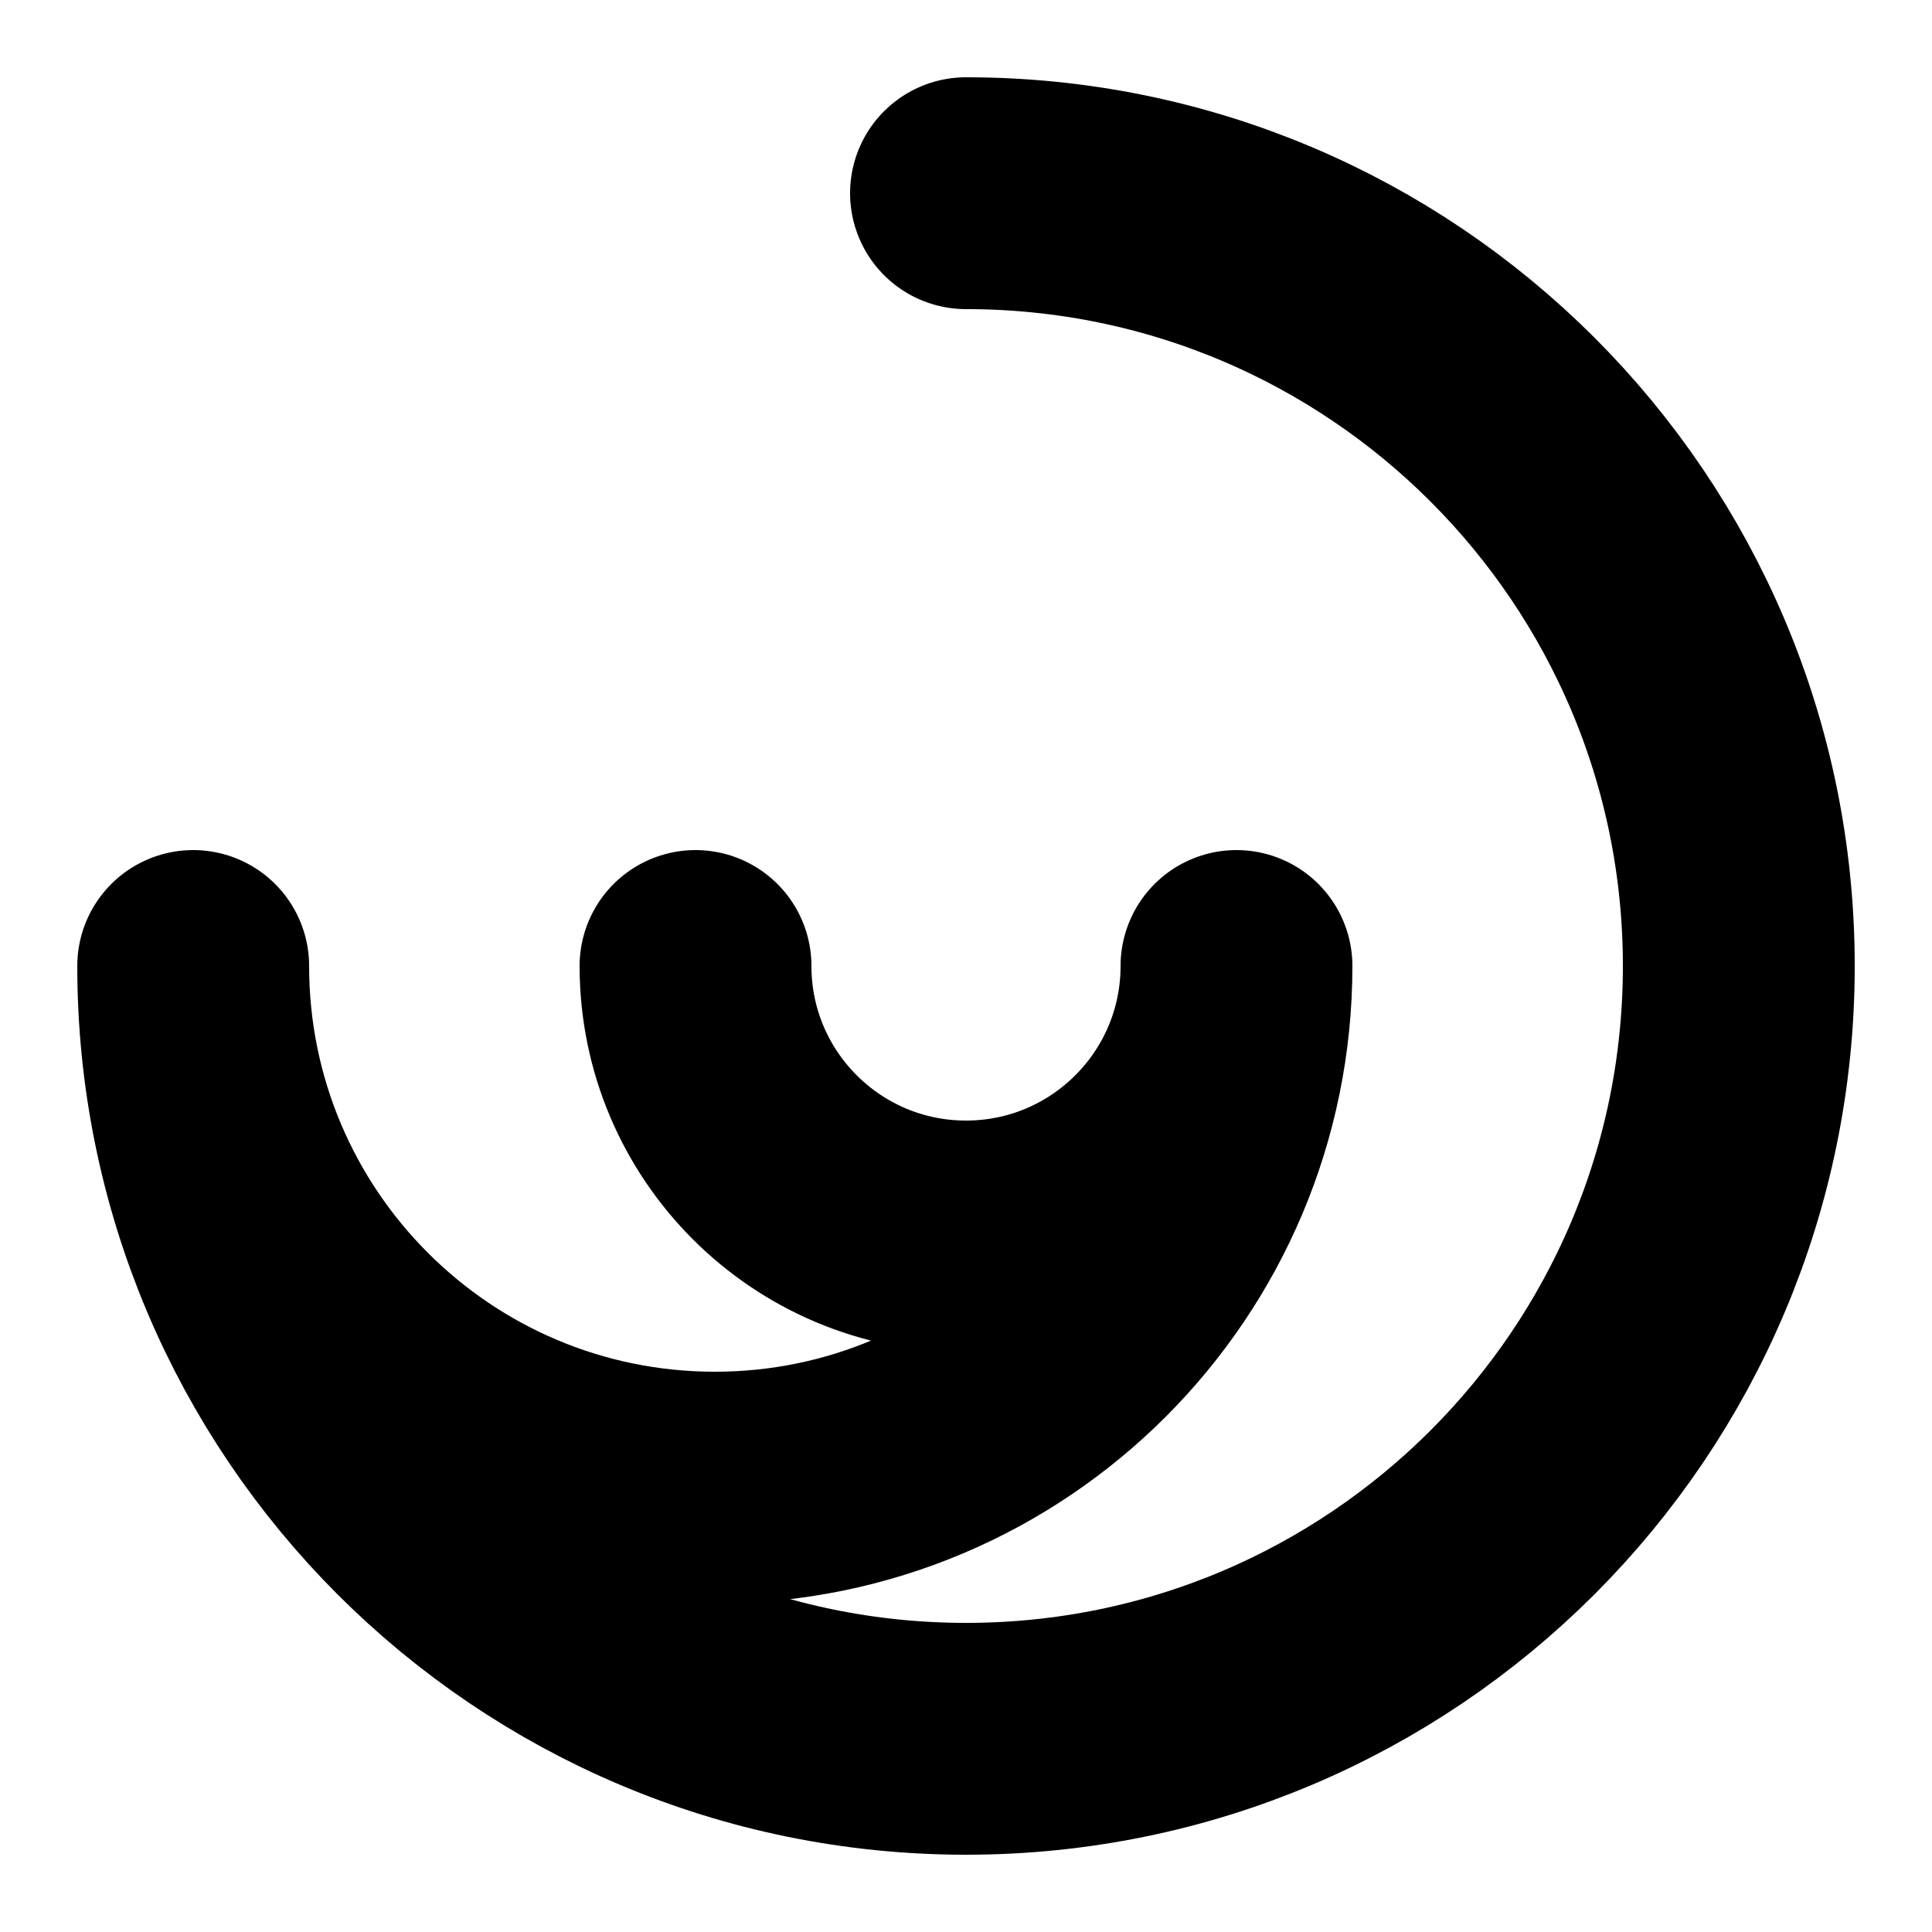
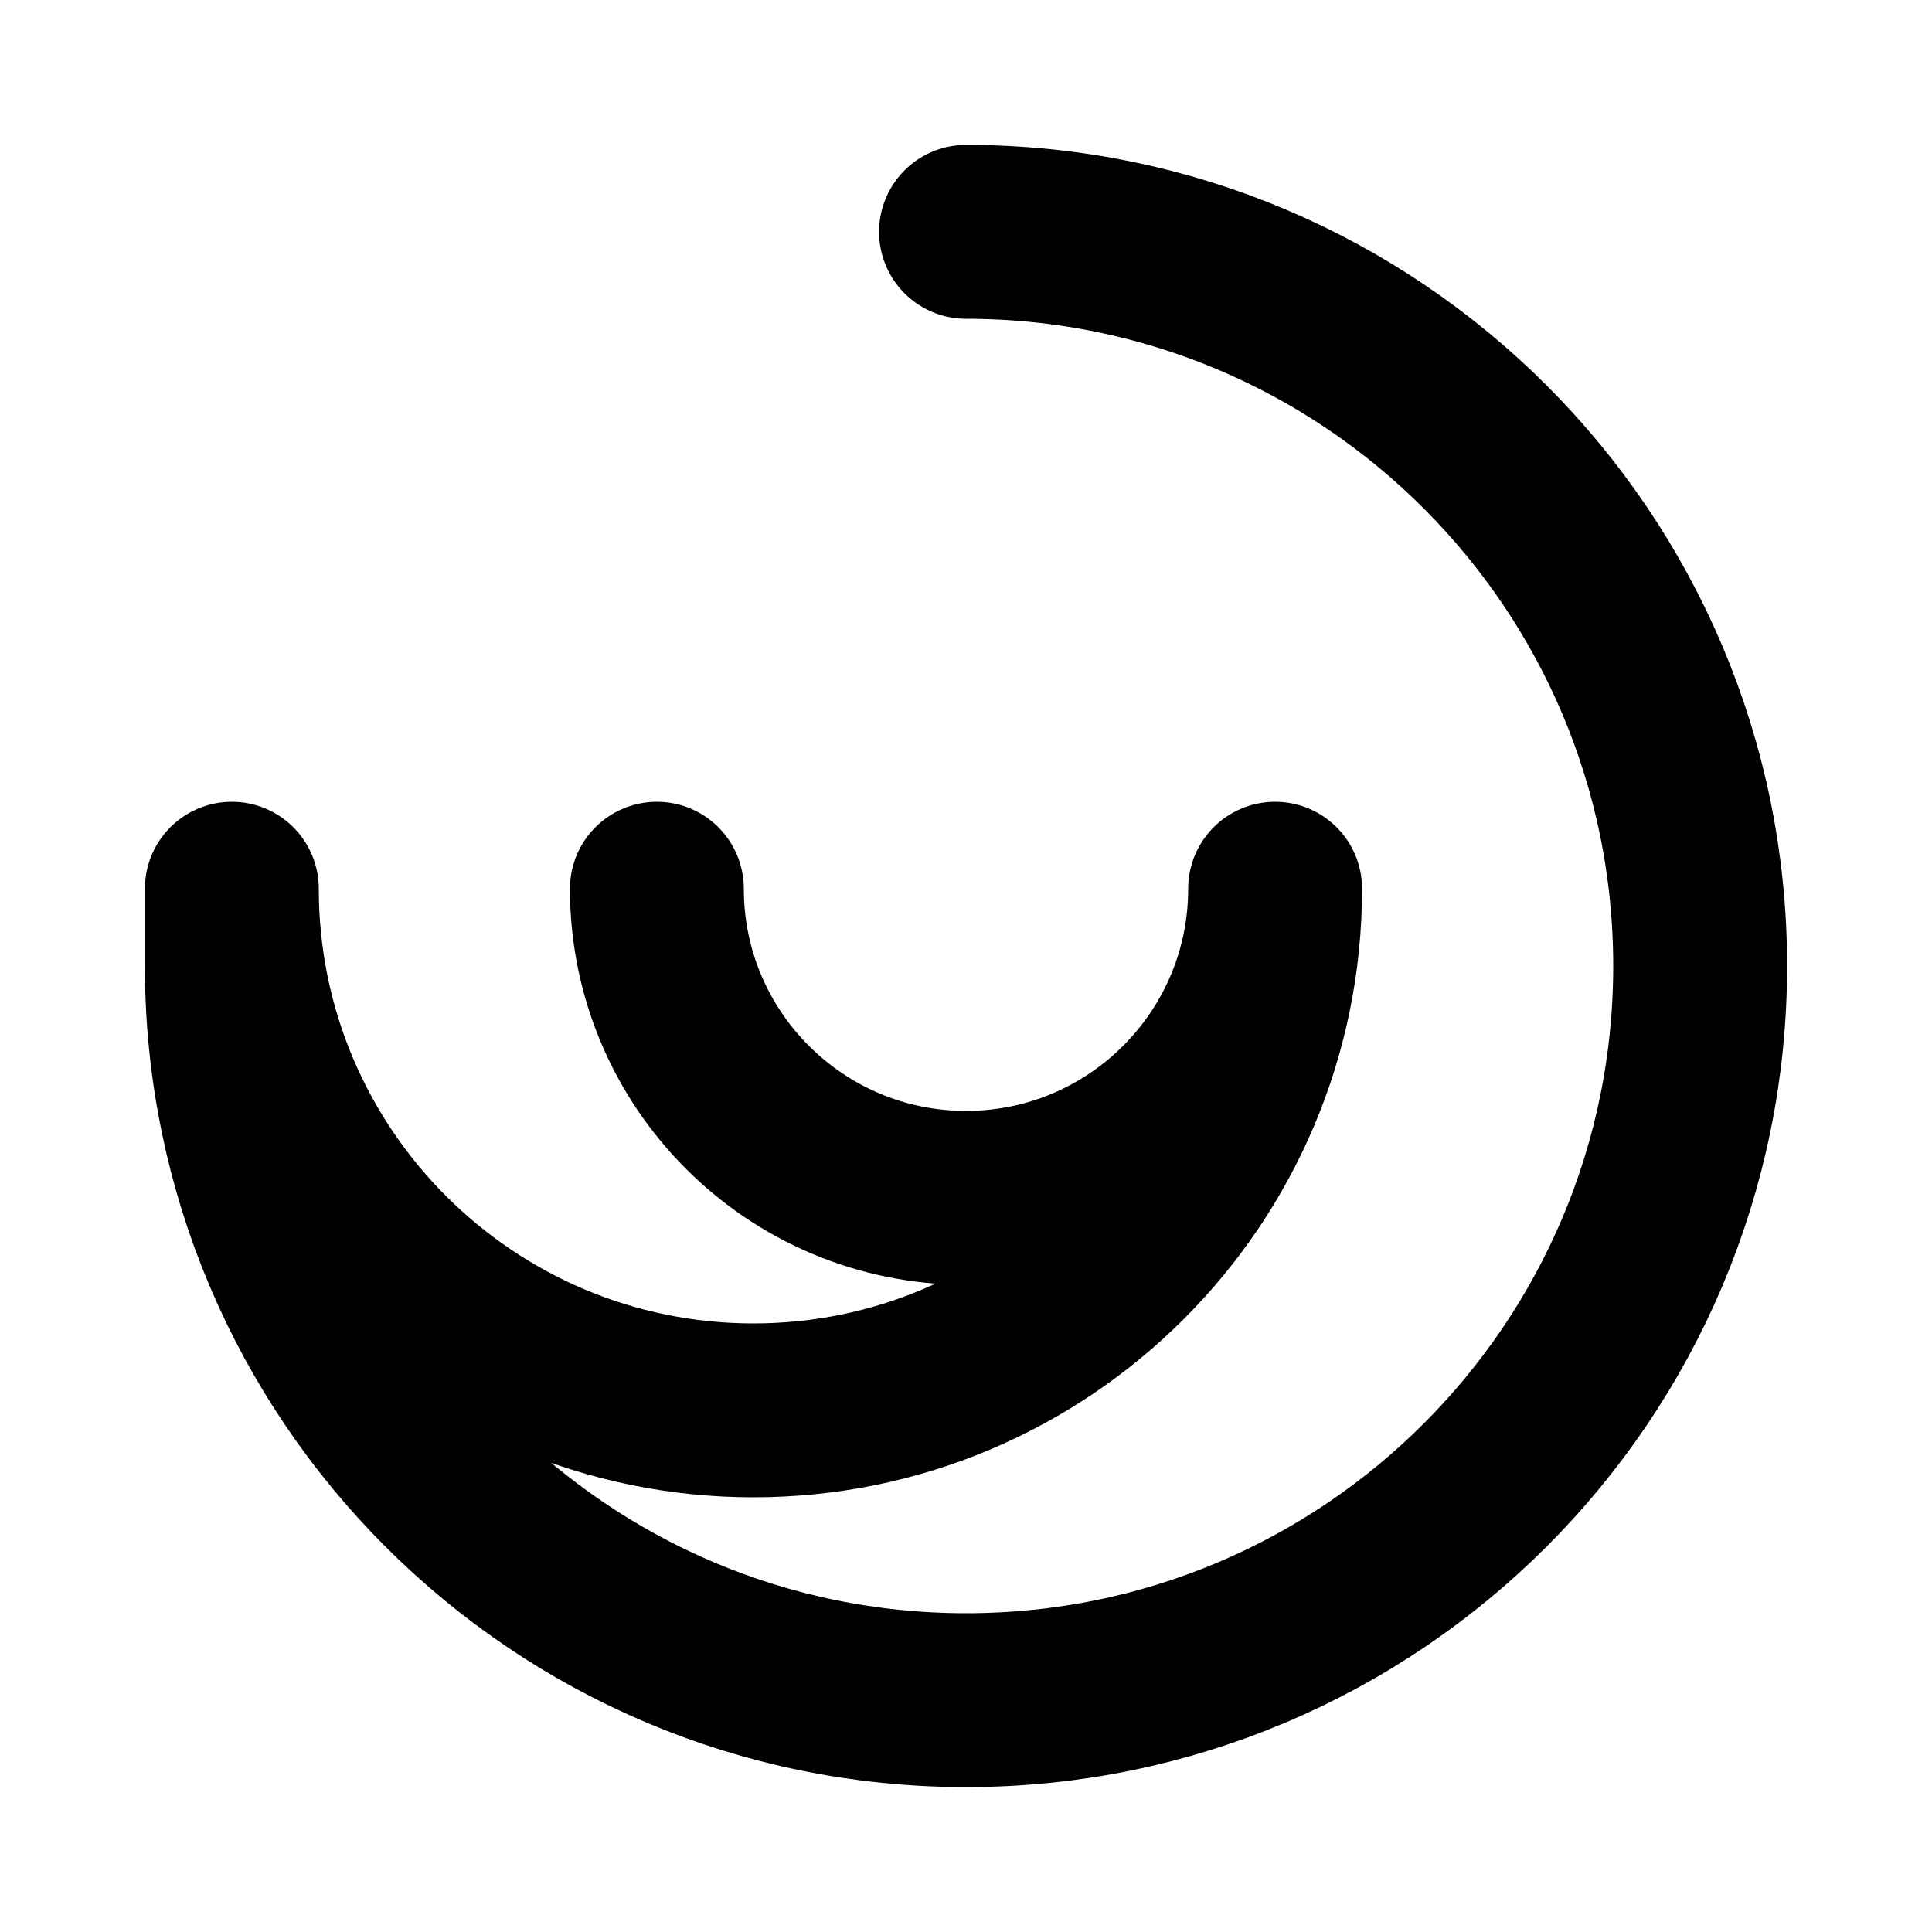
<svg xmlns="http://www.w3.org/2000/svg" width="44" height="44" viewBox="0 0 100 100" fill="none">
-   <path d="M 50 10 A 40 40 0 1 1 10 50 A 27 27 0 1 0 64 50 A 14 14 0 1 1 36 50" stroke="currentColor" stroke-width="12" stroke-linecap="round" stroke-linejoin="round" />
+   <path d="M50 12 A38 38 0 1 1 12 50 L12 46 A27 27 0 0 0 66 46 A16 16 0 0 1 34 46" stroke="currentColor" stroke-width="9" stroke-linecap="round" stroke-linejoin="round" />
</svg>
